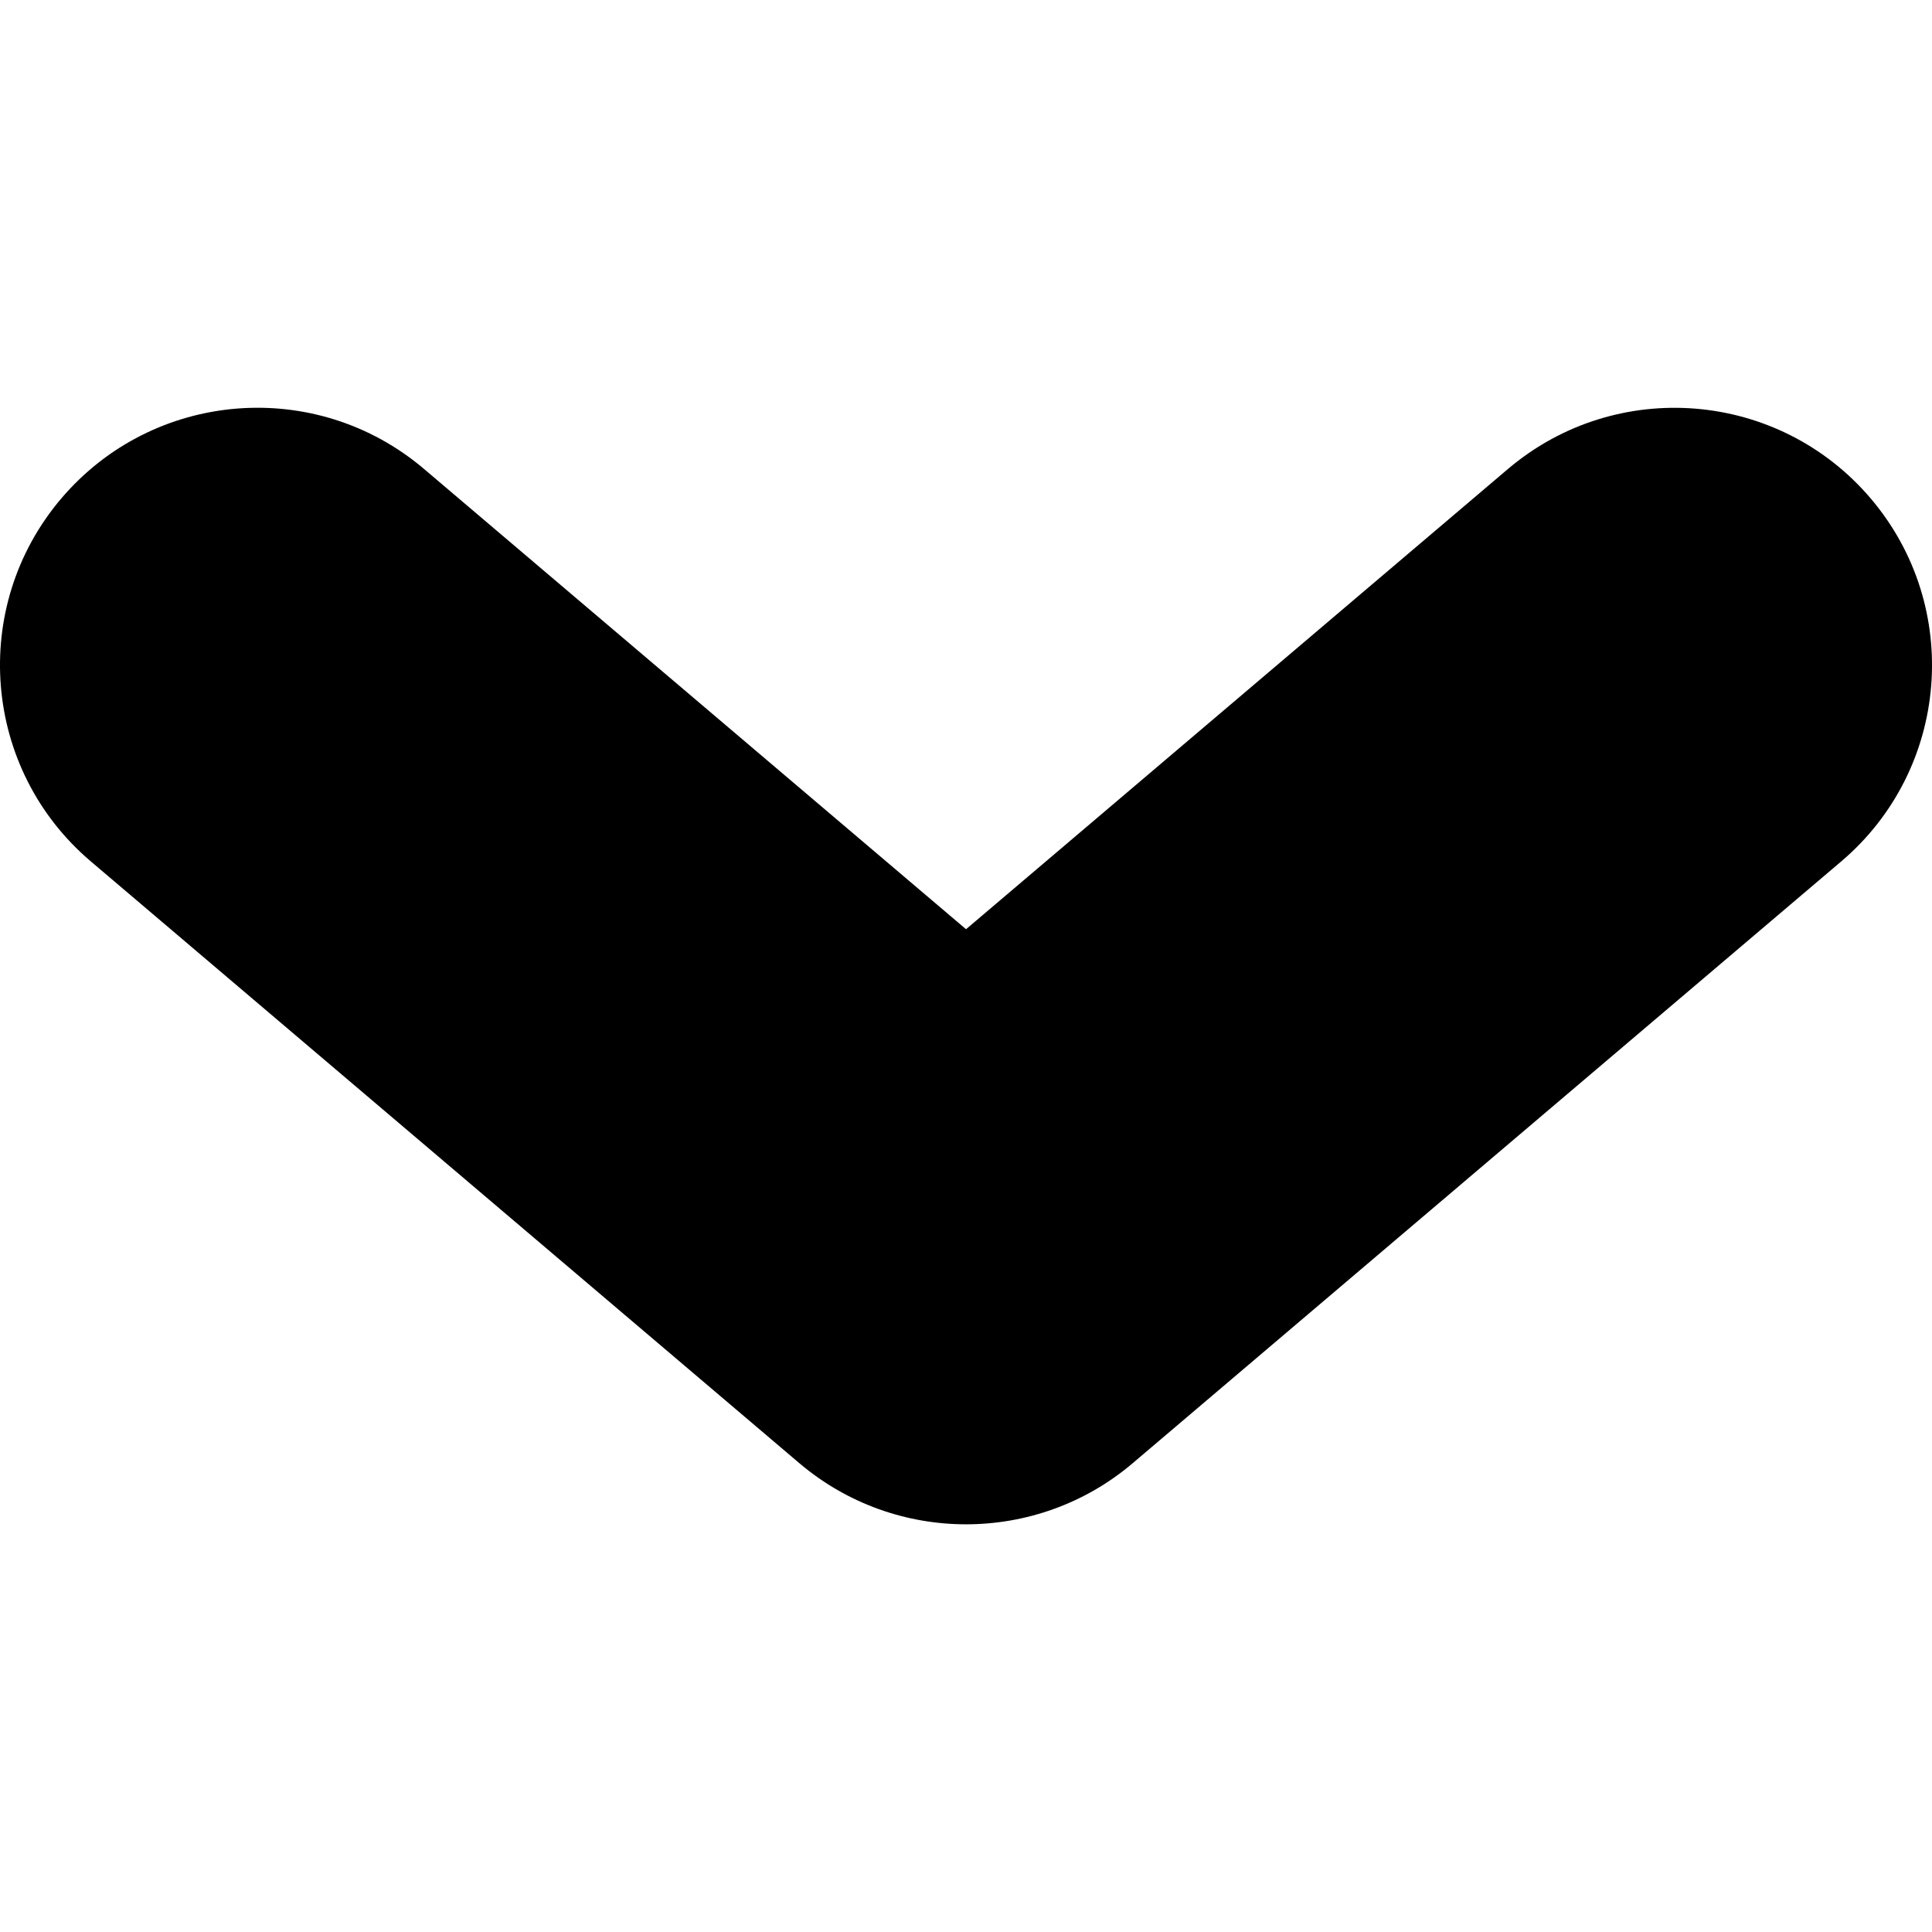
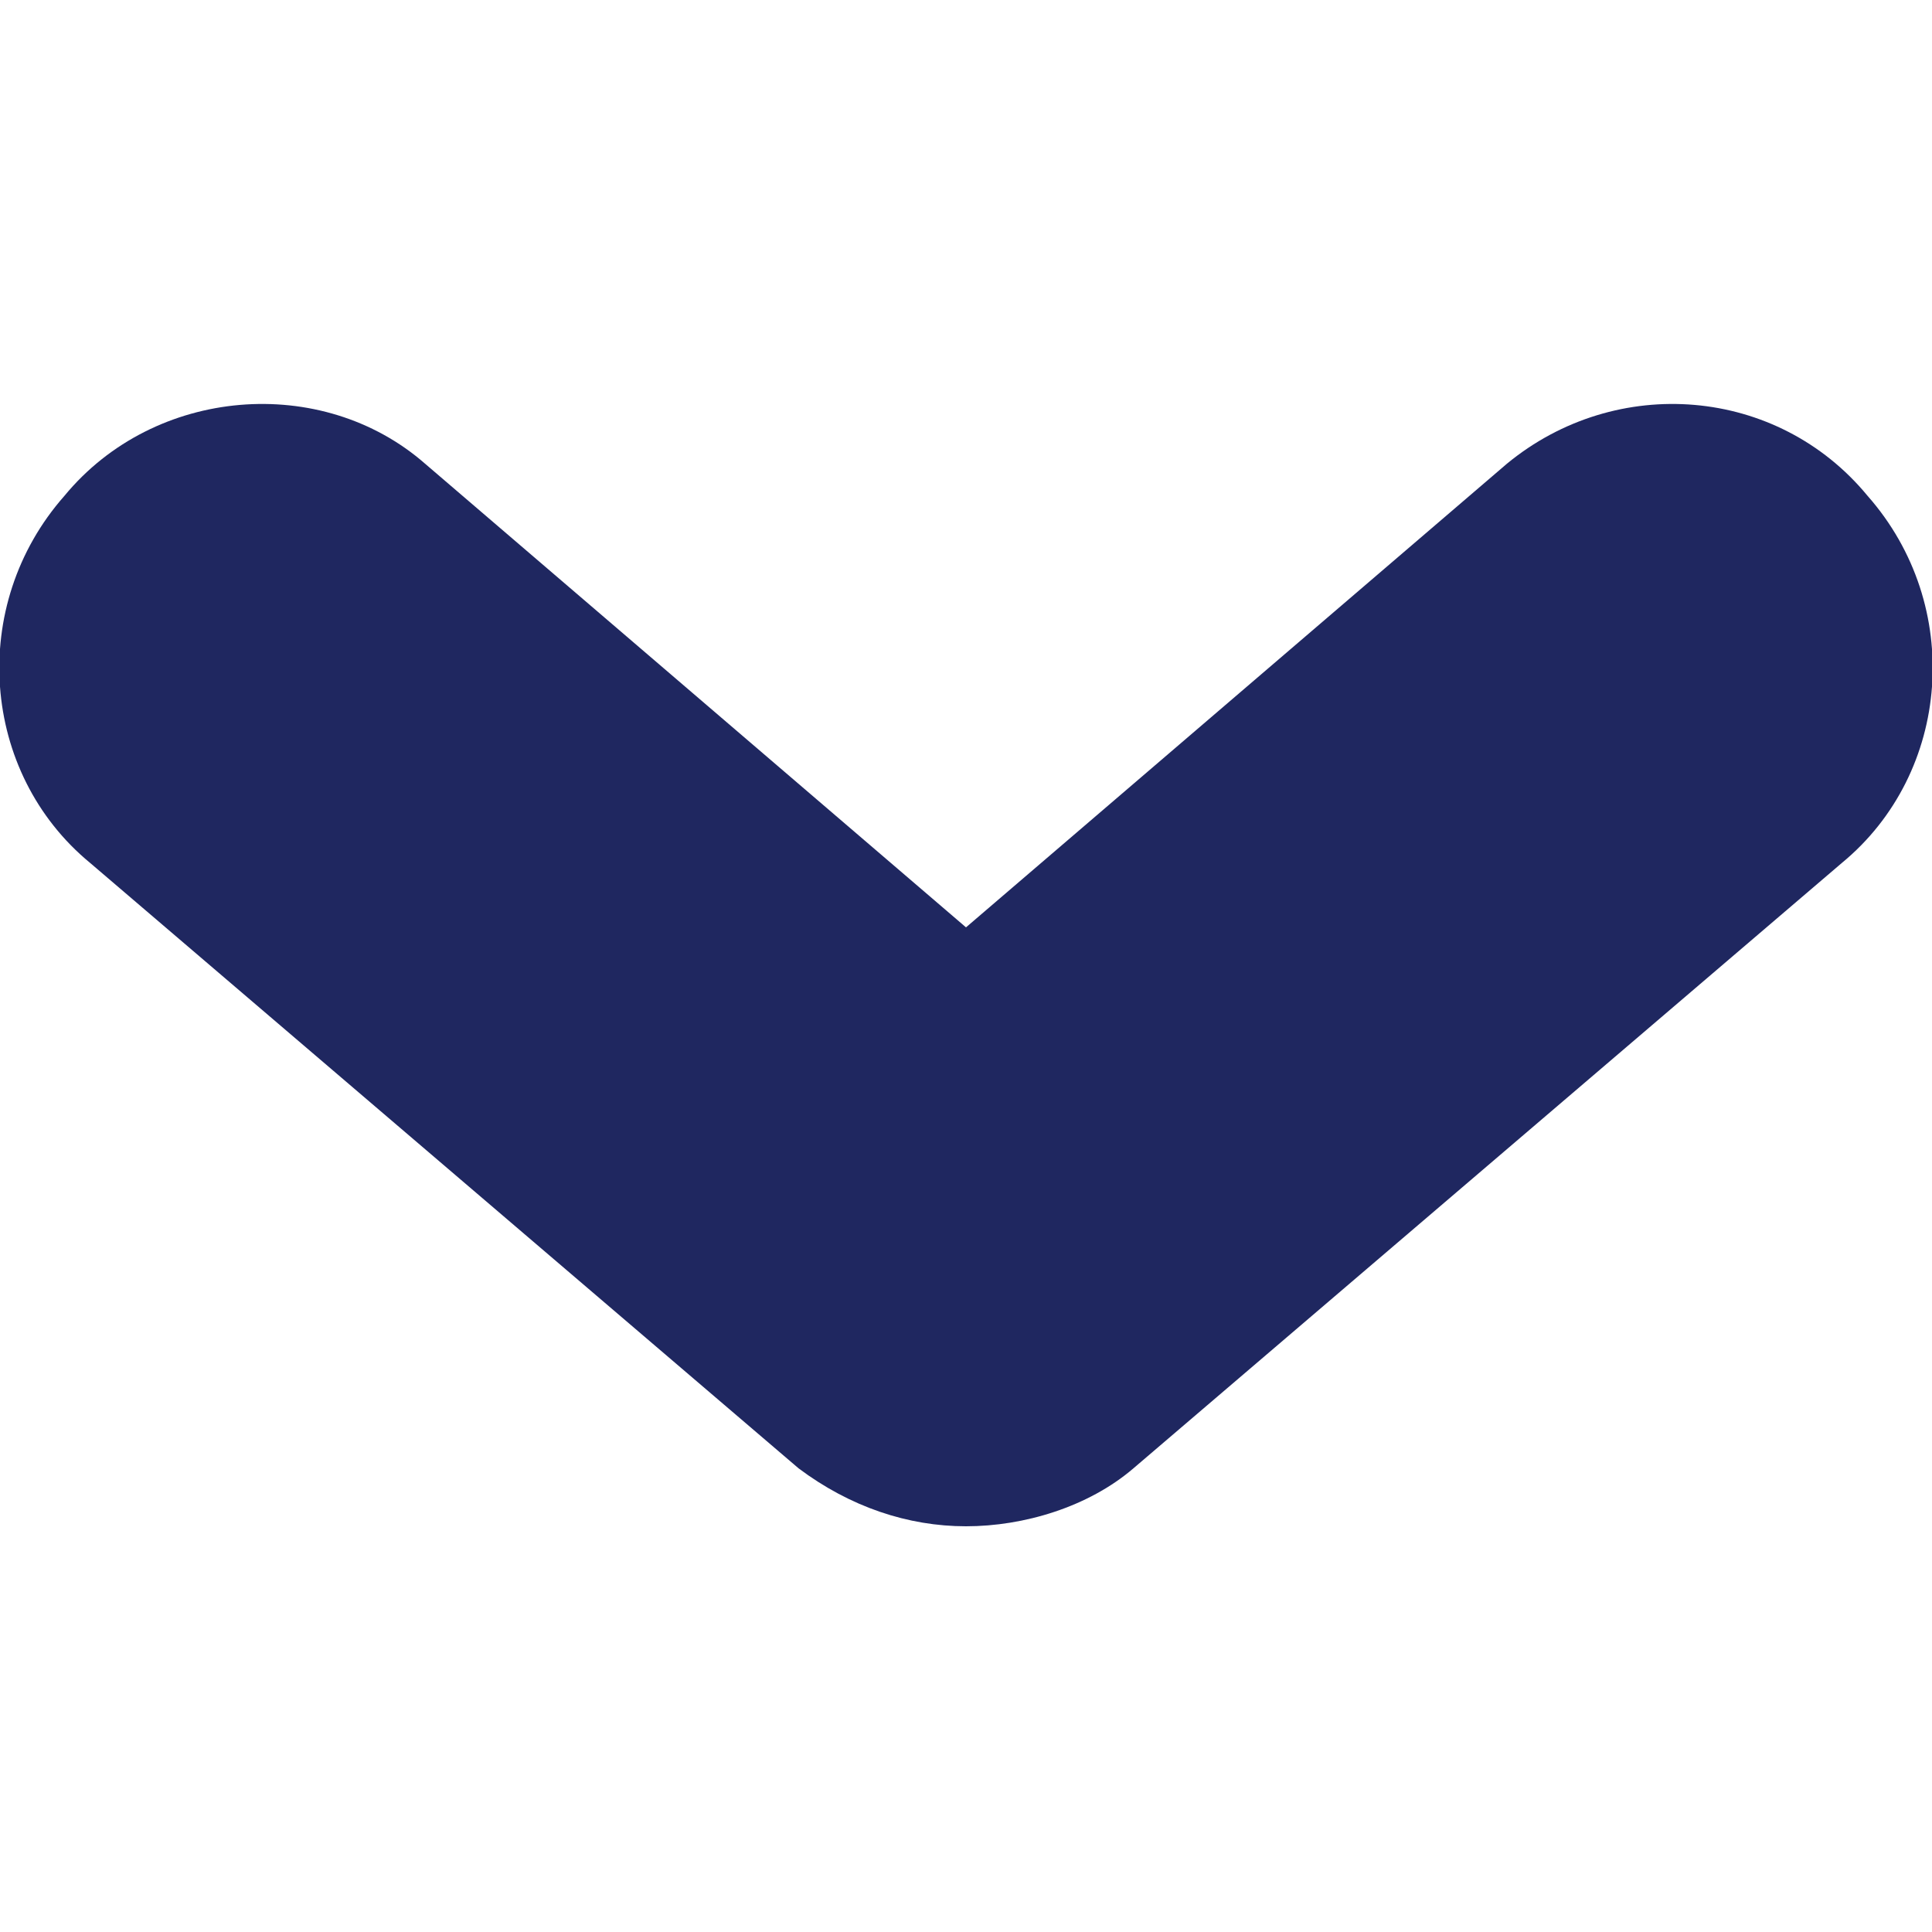
- <svg xmlns="http://www.w3.org/2000/svg" version="1.1" id="Capa_1" x="0px" y="0px" width="30.021px" height="30.021px" viewBox="0 0 30.021 30.021" style="enable-background:new 0 0 30.021 30.021;" xml:space="preserve">
+ <svg xmlns="http://www.w3.org/2000/svg" version="1.1" id="Capa_1" x="0px" y="0px" viewBox="0 0 30 30" style="enable-background:new 0 0 30 30;" xml:space="preserve">
+   <style type="text/css">
+ 	.st0{fill:#1F2760;}
+ </style>
  <g>
-     <path d="M28.611,13.385l-11.011,9.352c-0.745,0.633-1.667,0.949-2.589,0.949c-0.921,0-1.842-0.316-2.589-0.949L1.411,13.385   c-1.684-1.43-1.89-3.954-0.46-5.638c1.431-1.684,3.955-1.89,5.639-0.459l8.421,7.151l8.42-7.151   c1.686-1.43,4.209-1.224,5.639,0.459C30.5,9.431,30.294,11.955,28.611,13.385z" />
+     <path class="st0" d="M28.6,13.4l-11,9.4c-0.7,0.6-1.7,0.9-2.6,0.9c-0.9,0-1.8-0.3-2.6-0.9l-11-9.4C-0.3,12-0.5,9.4,1,7.7   c1.4-1.7,4-1.9,5.6-0.5l8.4,7.2l8.4-7.2c1.7-1.4,4.2-1.2,5.6,0.5C30.5,9.4,30.3,12,28.6,13.4z" />
  </g>
</svg>
